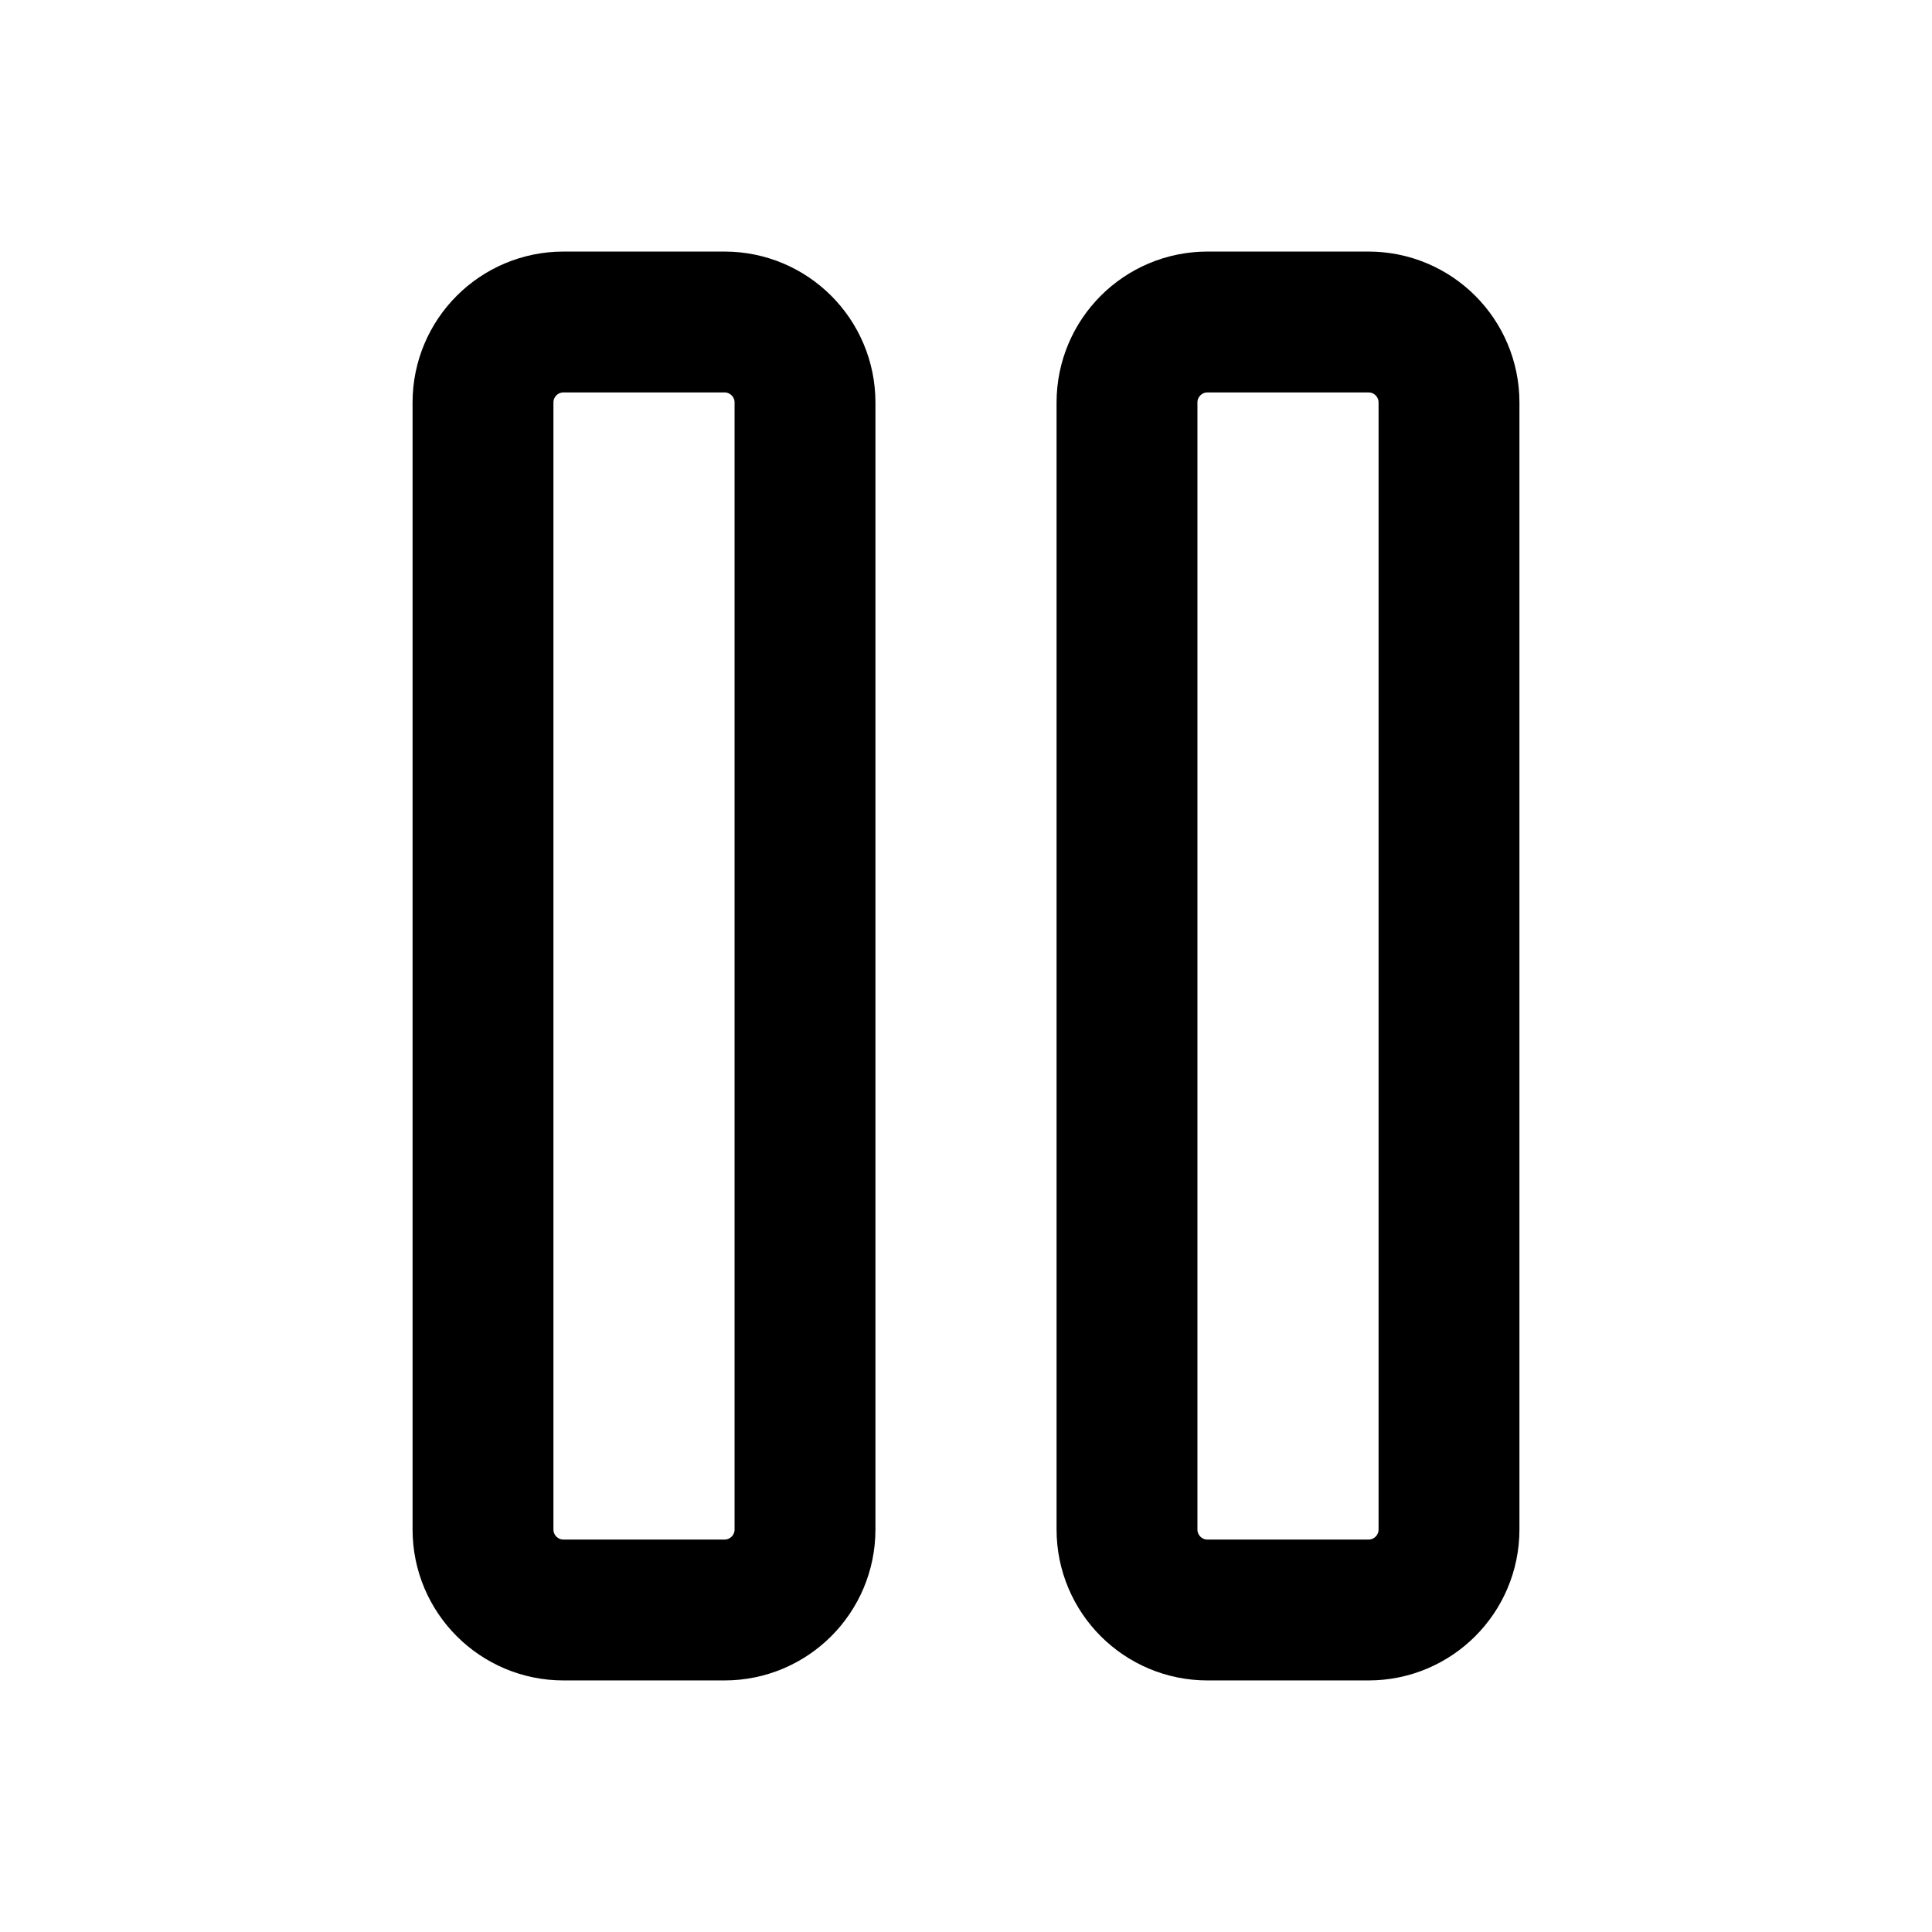
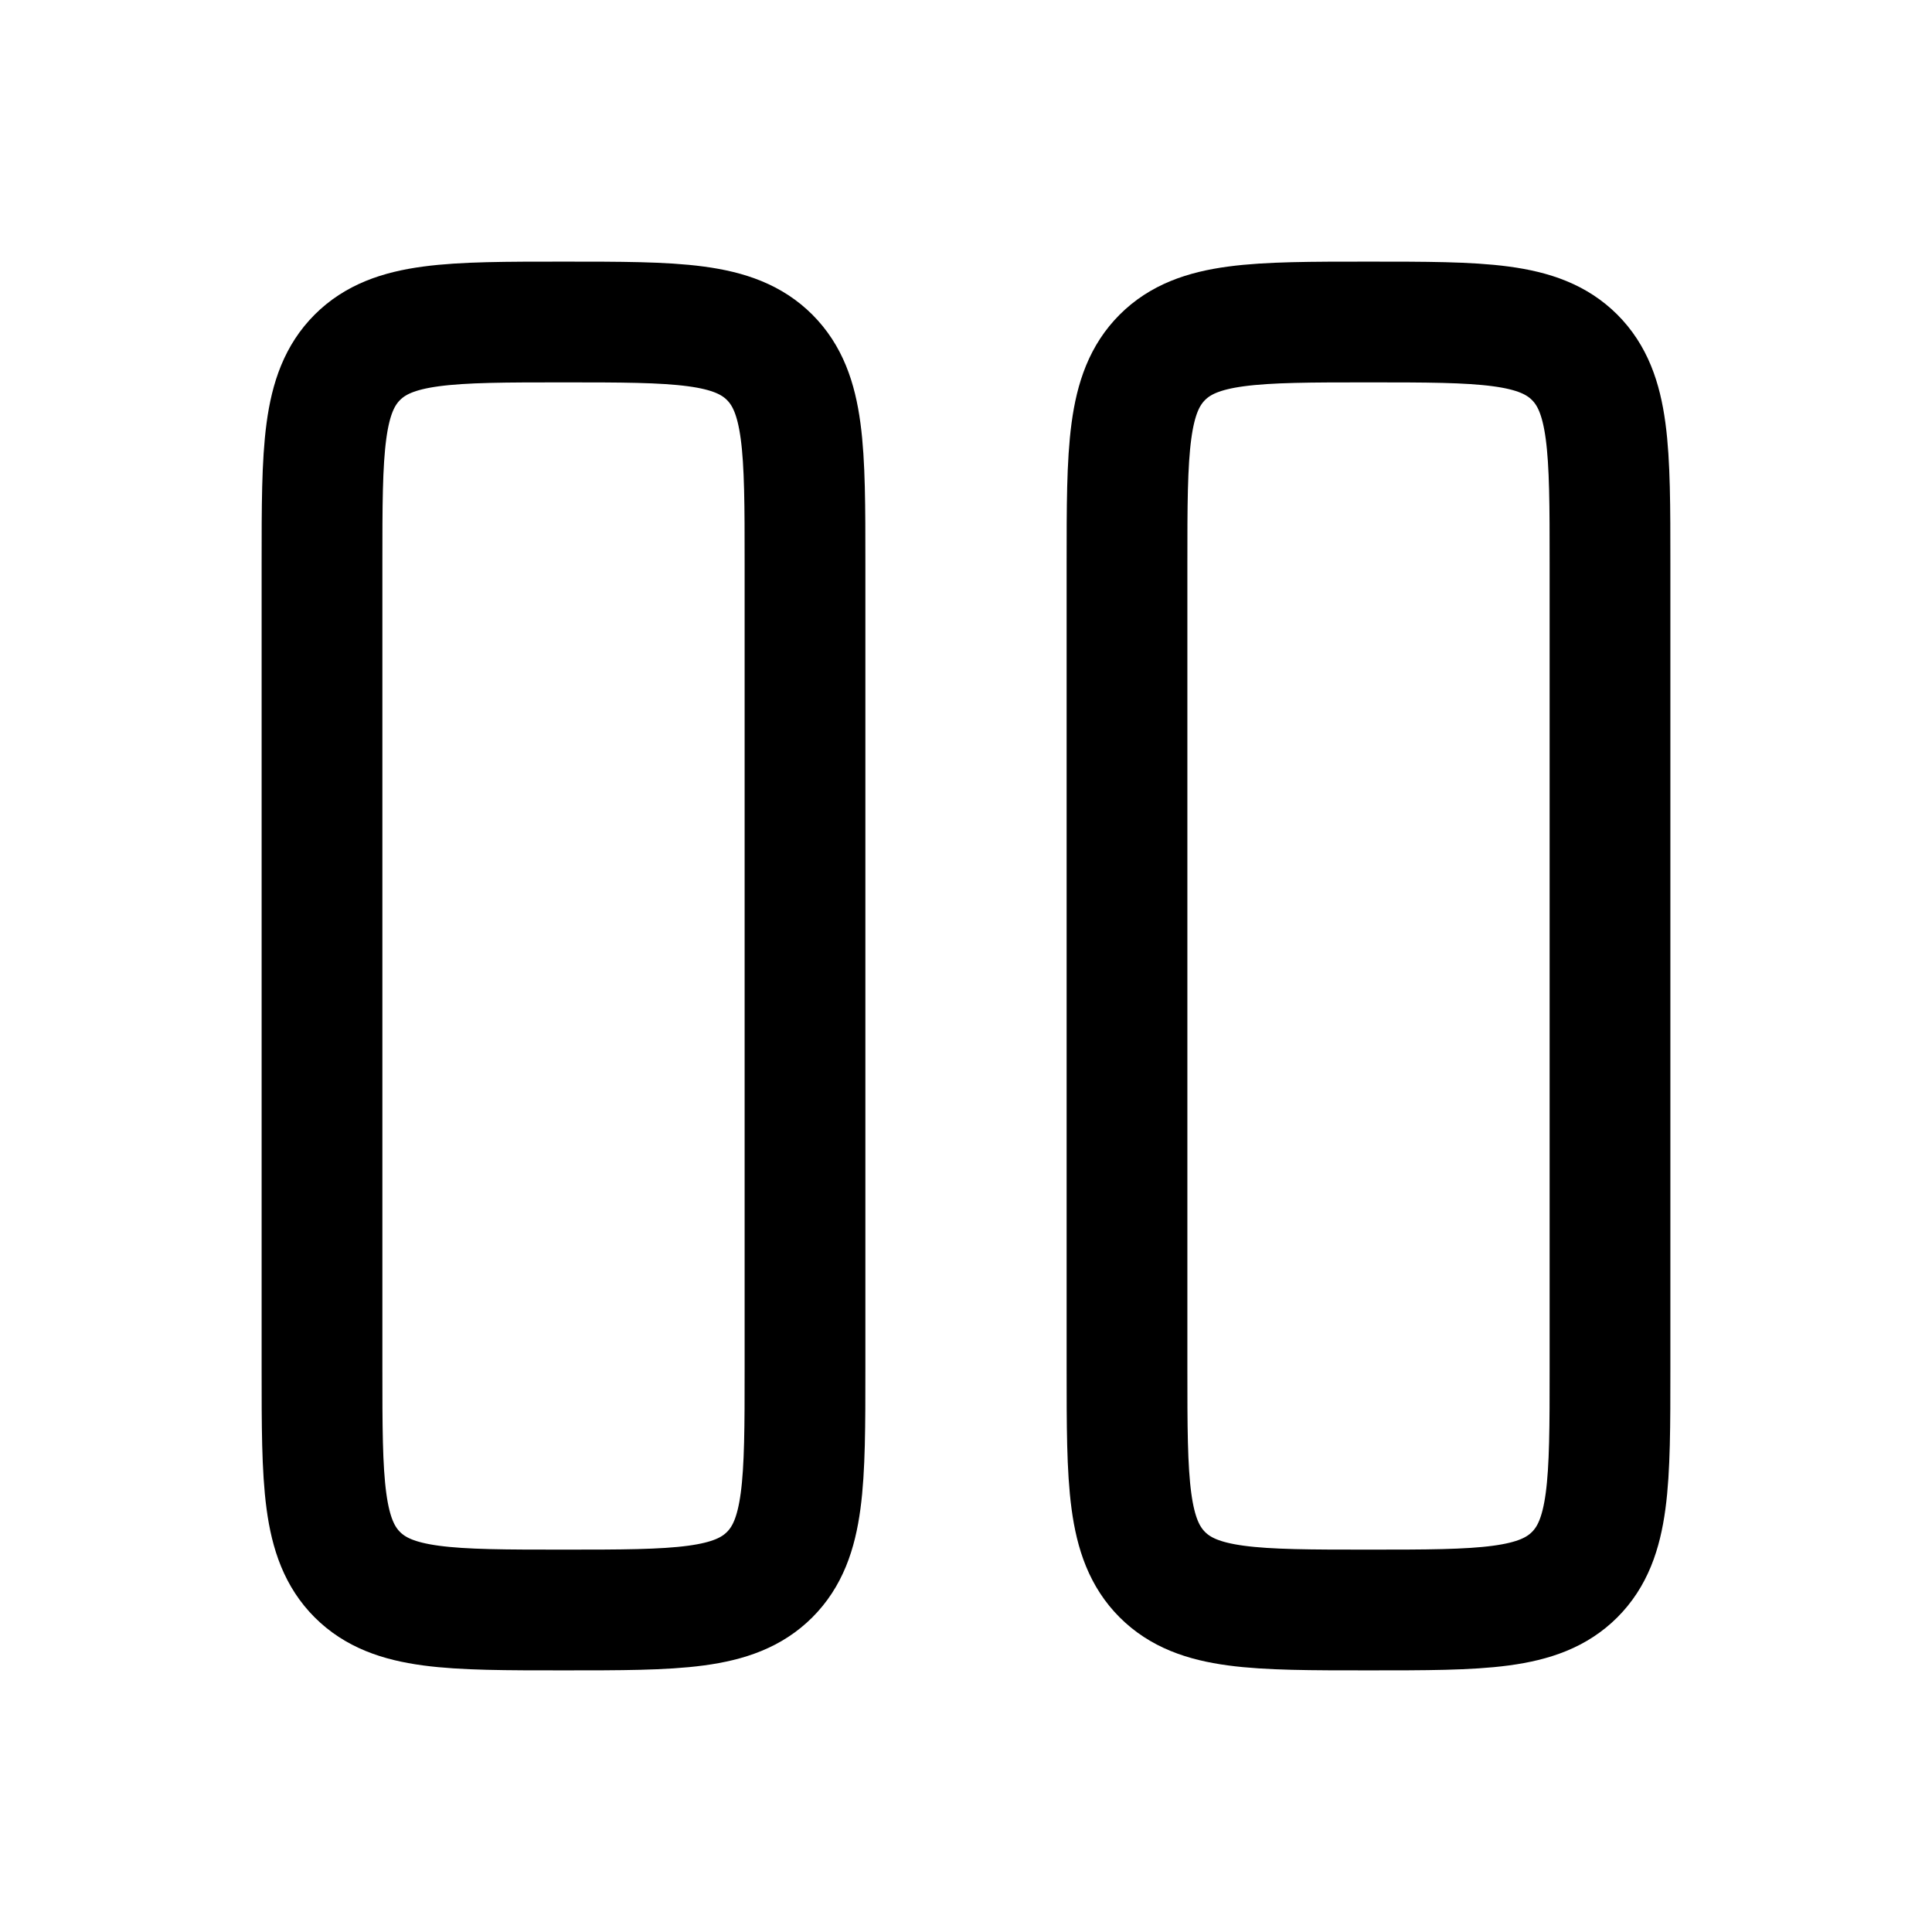
- <svg xmlns="http://www.w3.org/2000/svg" width="24" height="24" viewBox="0 0 24 24" fill="none" stroke="currentColor" stroke-width="1.75" stroke-linecap="round" stroke-linejoin="round">
-   <rect x="14" y="4" width="4" height="16" rx="1" />
-   <rect x="6" y="4" width="4" height="16" rx="1" />
+ <svg xmlns="http://www.w3.org/2000/svg" width="24" height="24" viewBox="0 0 24 24" fill="none">
+   <path d="M4 7C4 5.586 4 4.879 4.439 4.439C4.879 4 5.586 4 7 4C8.414 4 9.121 4 9.561 4.439C10 4.879 10 5.586 10 7V17C10 18.414 10 19.121 9.561 19.561C9.121 20 8.414 20 7 20C5.586 20 4.879 20 4.439 19.561C4 19.121 4 18.414 4 17V7Z" stroke="currentColor" stroke-width="1.5" />
+   <path d="M14 7C14 5.586 14 4.879 14.439 4.439C14.879 4 15.586 4 17 4C18.414 4 19.121 4 19.561 4.439C20 4.879 20 5.586 20 7V17C20 18.414 20 19.121 19.561 19.561C19.121 20 18.414 20 17 20C15.586 20 14.879 20 14.439 19.561C14 19.121 14 18.414 14 17V7Z" stroke="currentColor" stroke-width="1.5" />
</svg>
